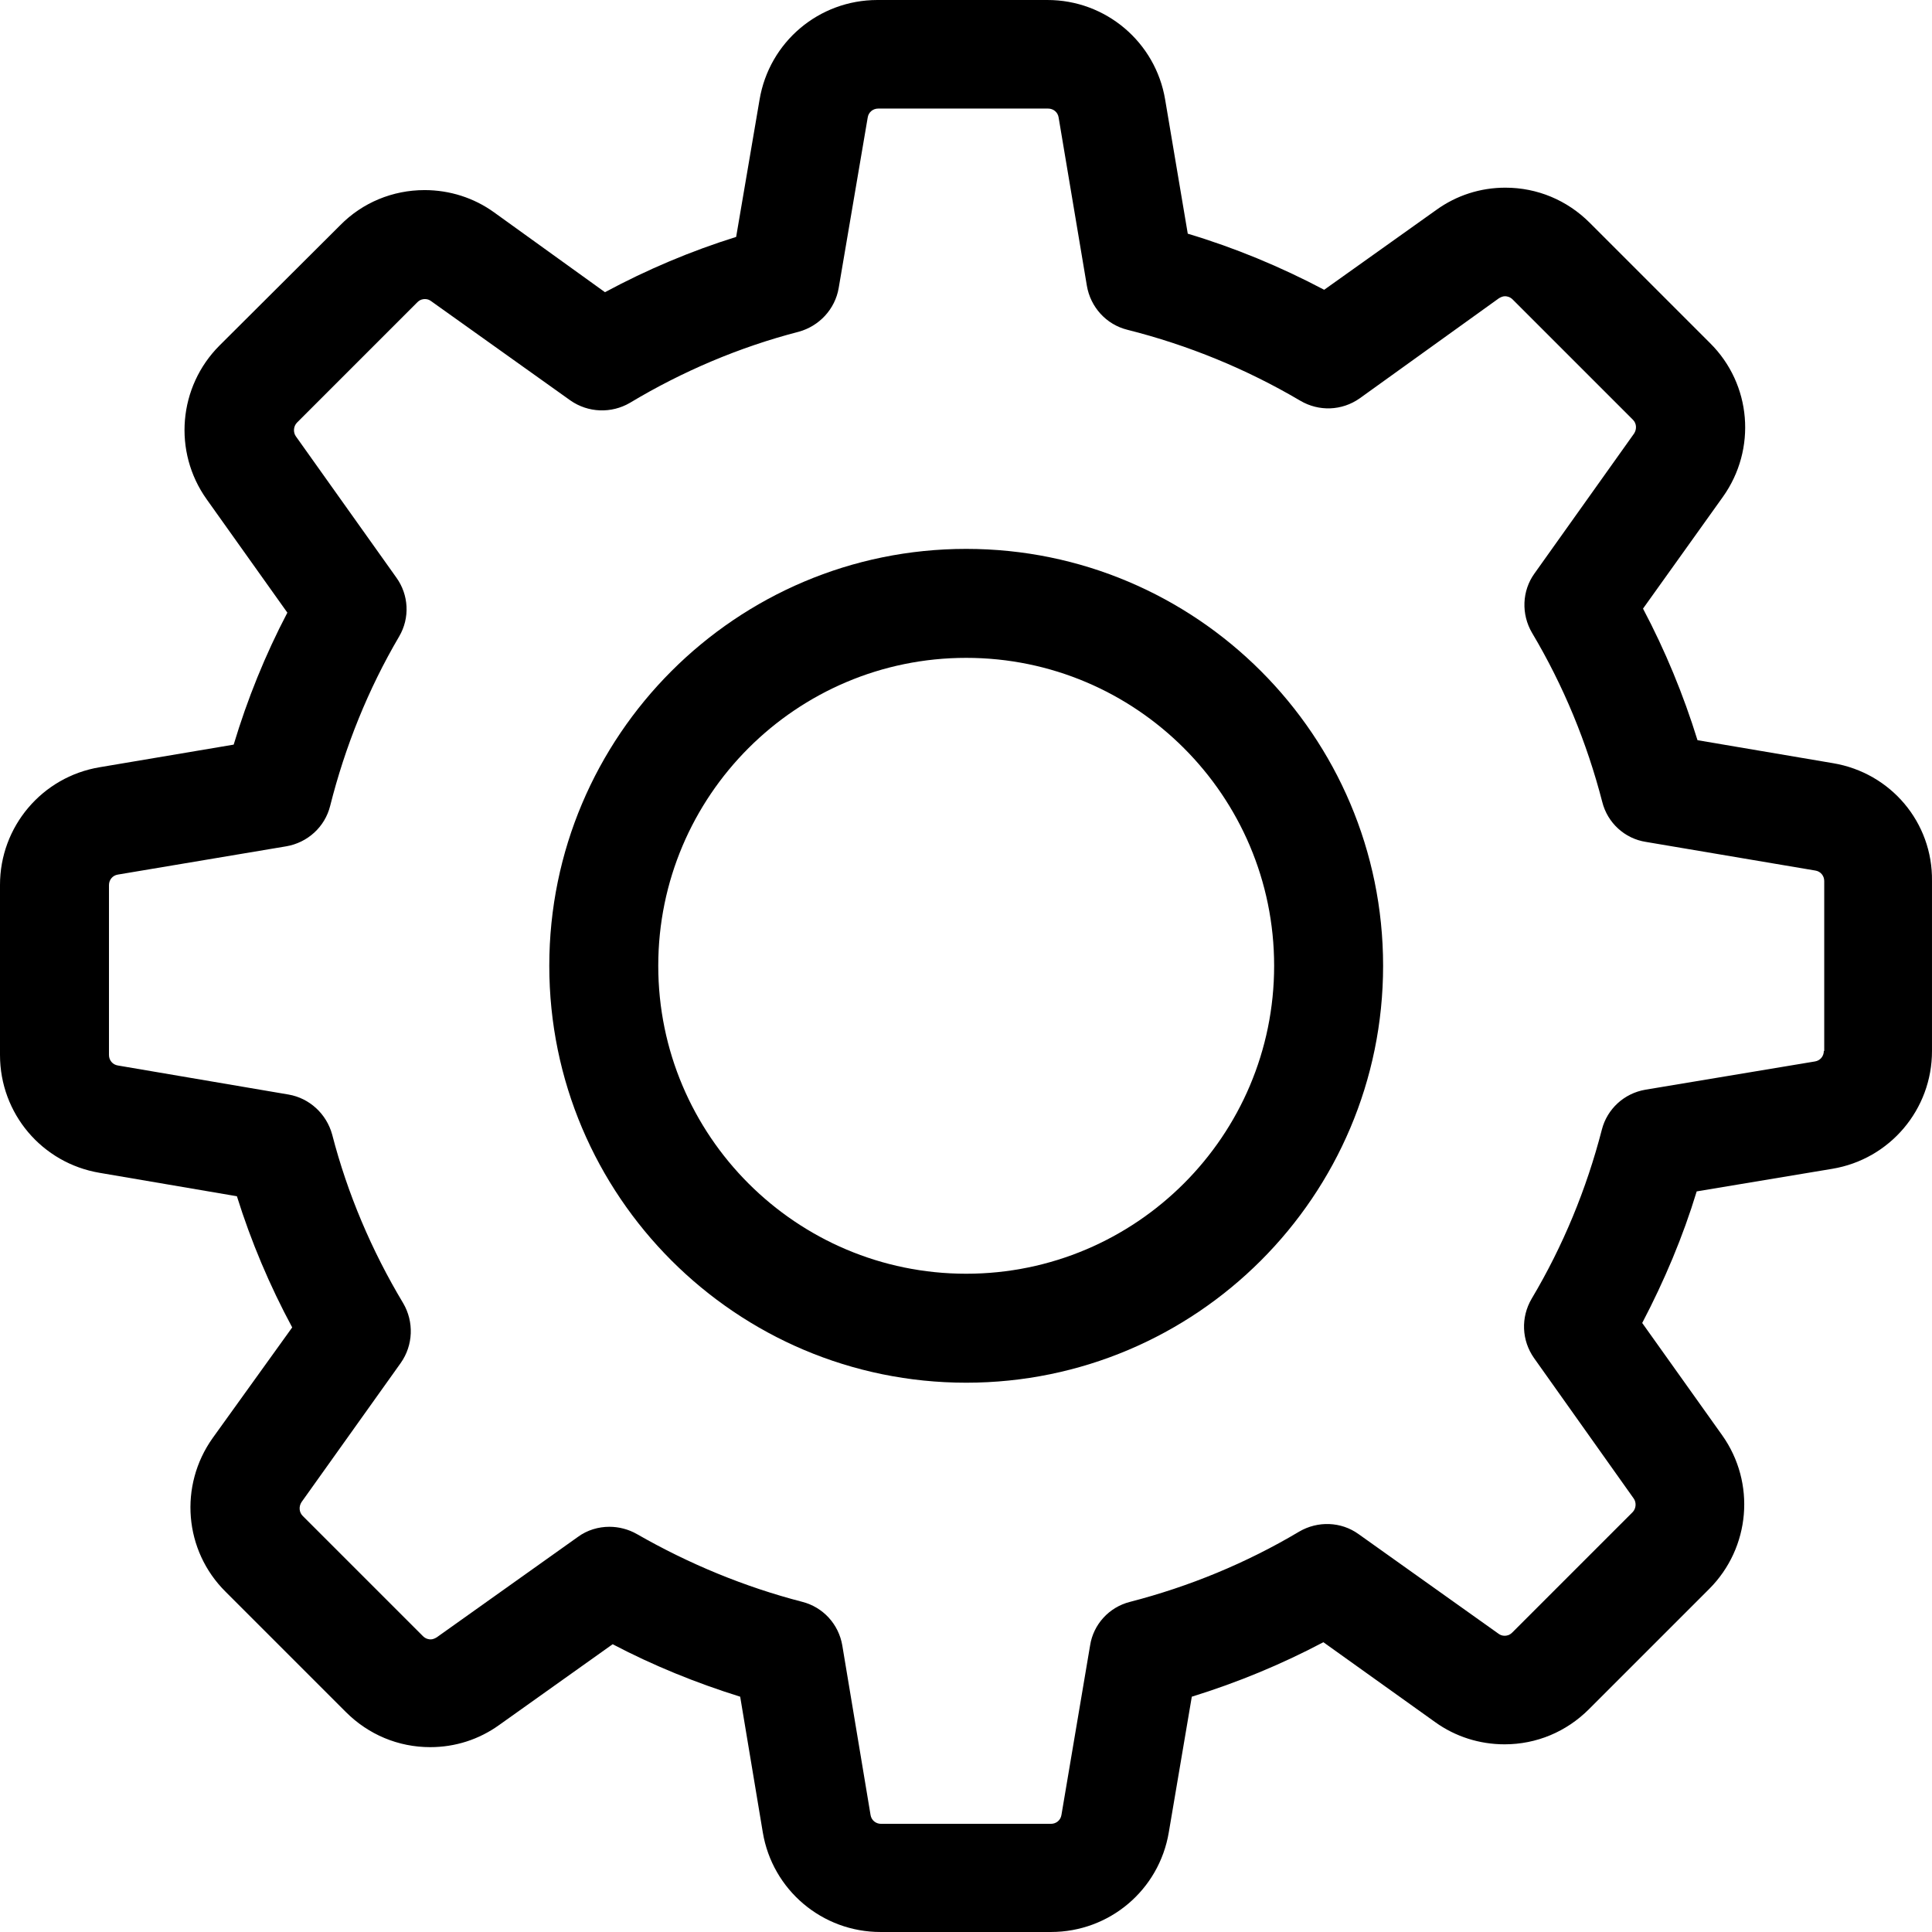
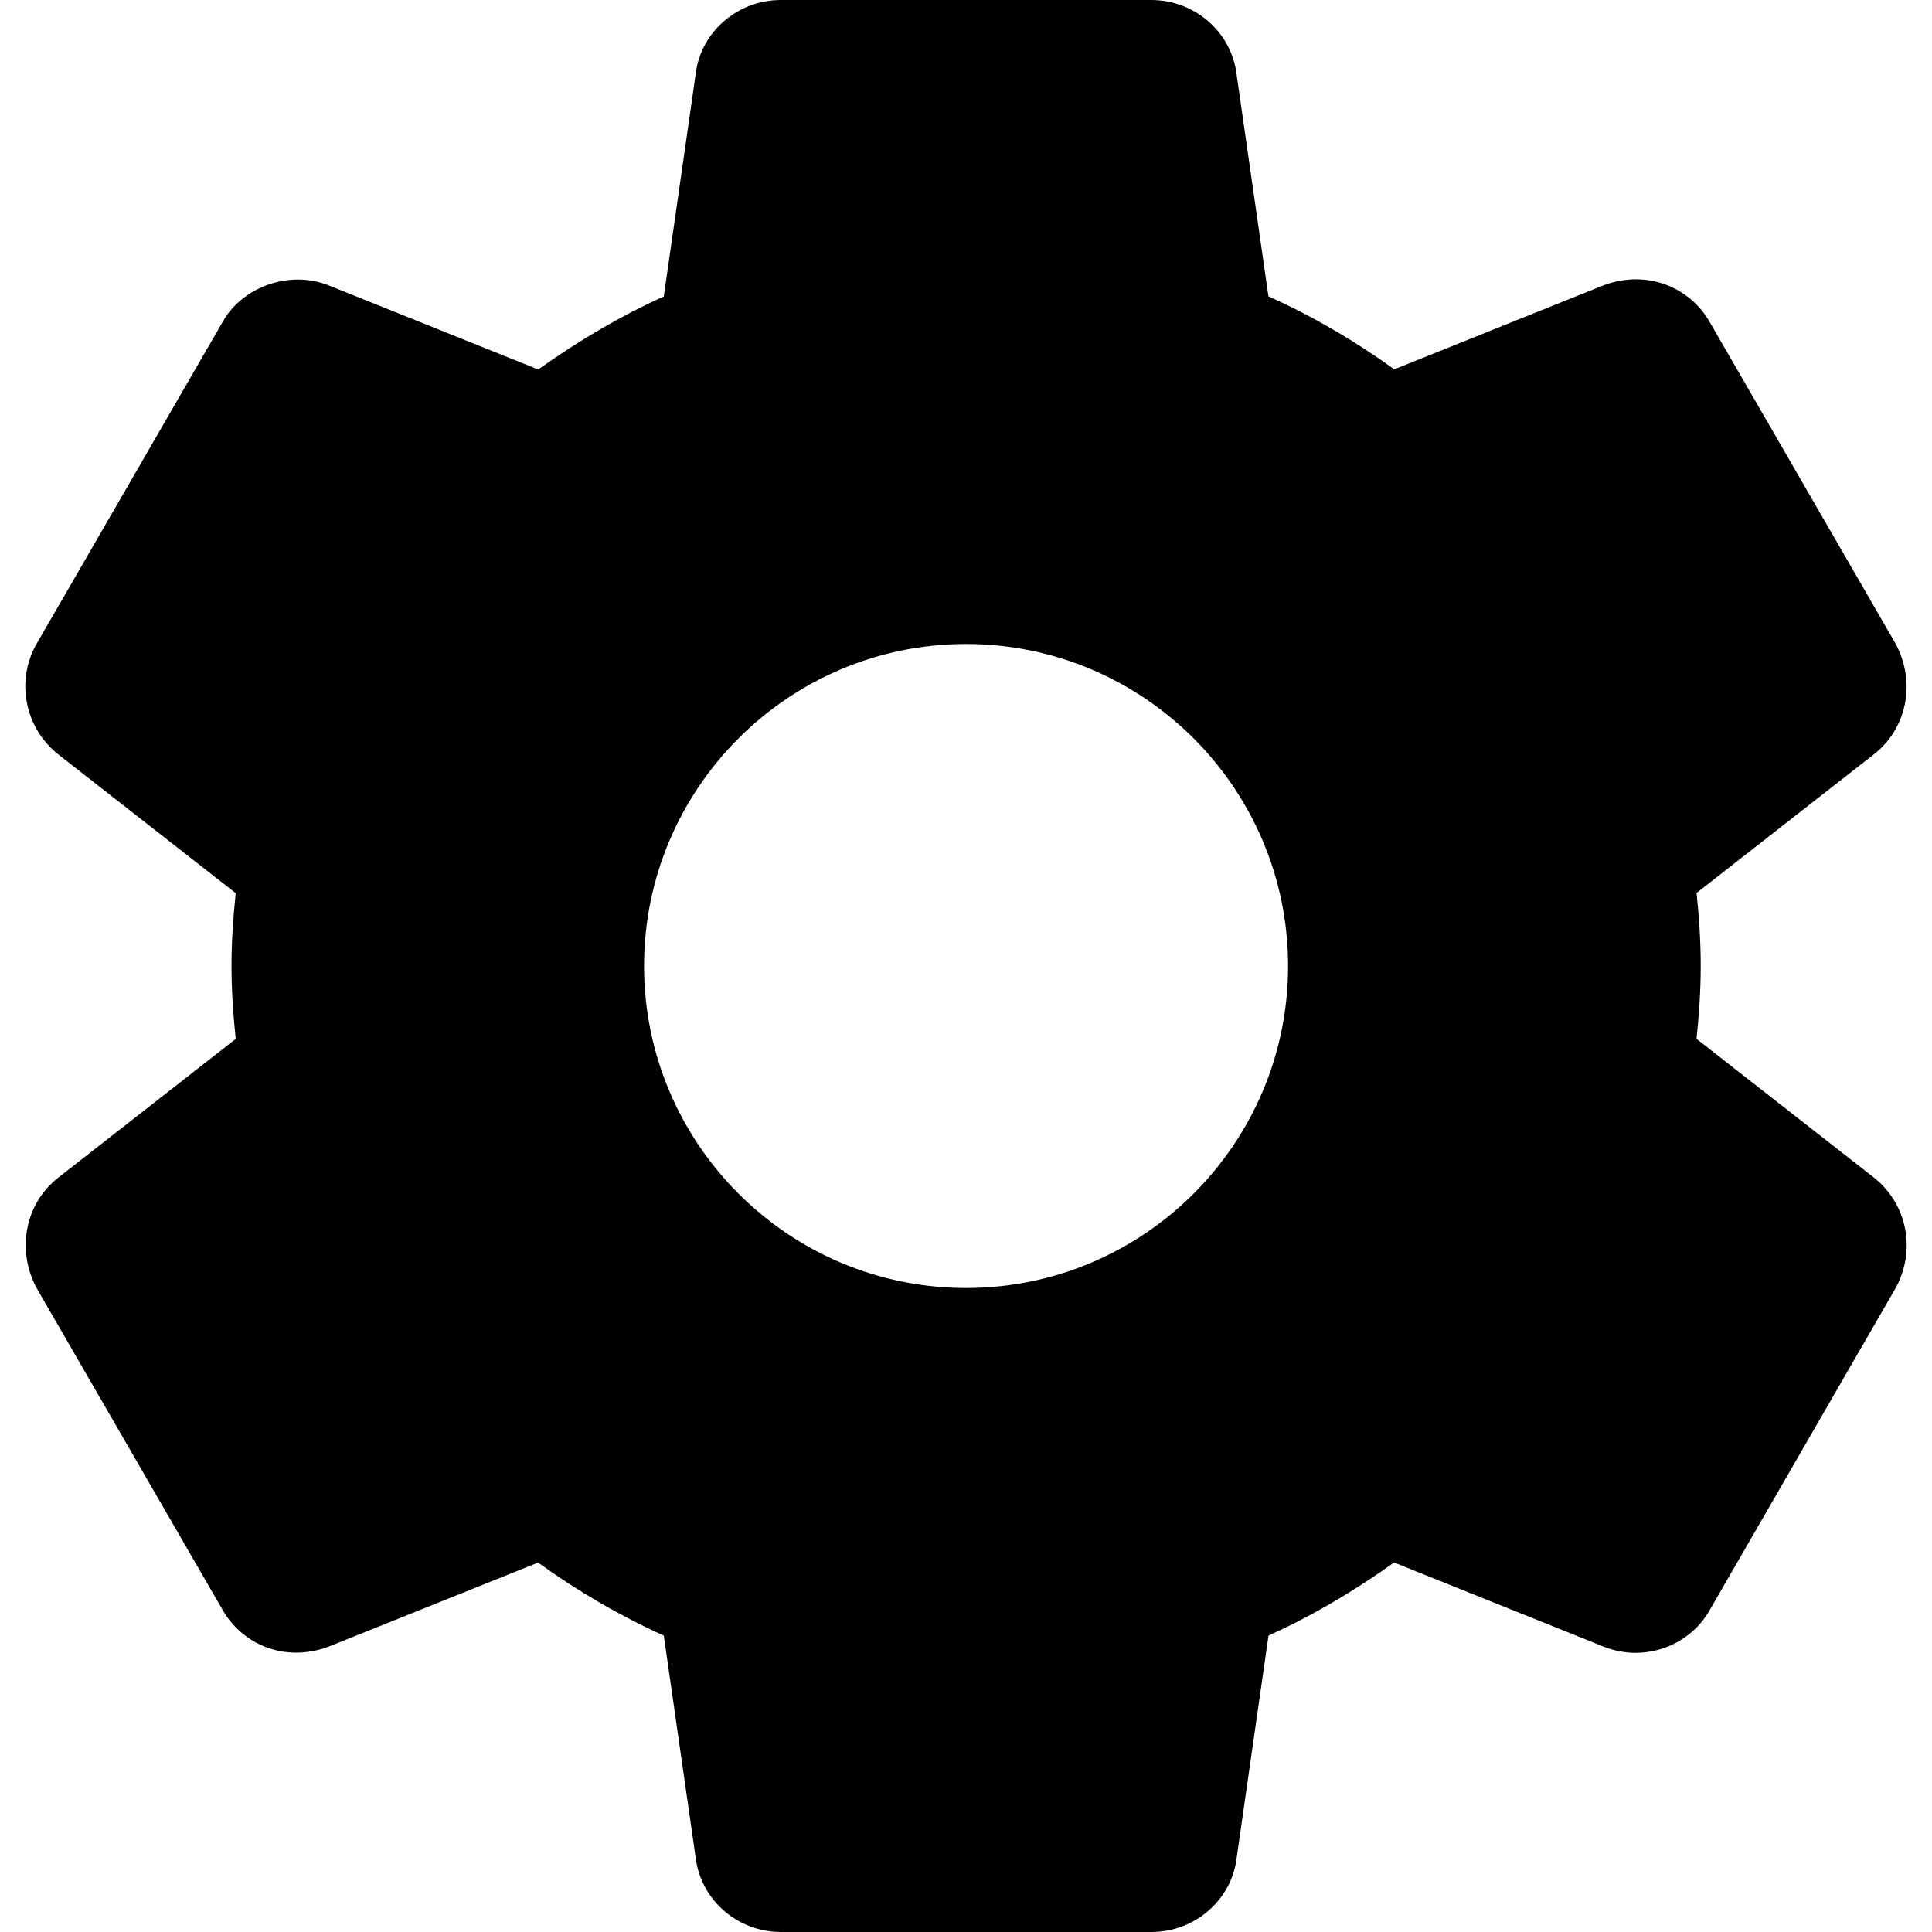
- <svg xmlns="http://www.w3.org/2000/svg" viewBox="0 0 478.703 478.703">
-   <path d="M454.2 189.101l-33.6-5.7c-3.5-11.3-8-22.2-13.5-32.6l19.8-27.7c8.4-11.8 7.1-27.9-3.2-38.1l-29.8-29.8c-5.6-5.6-13-8.7-20.9-8.7-6.2 0-12.1 1.9-17.1 5.5l-27.8 19.8c-10.8-5.7-22.1-10.4-33.8-13.9l-5.6-33.2a29.54 29.54 0 00-29.2-24.7h-42.1c-14.5 0-26.8 10.4-29.2 24.7l-5.8 34c-11.2 3.5-22.1 8.1-32.5 13.7l-27.5-19.8c-5-3.6-11-5.5-17.2-5.5-7.9 0-15.4 3.1-20.9 8.7l-29.9 29.8c-10.2 10.2-11.6 26.3-3.2 38.1l20 28.1c-5.5 10.5-9.9 21.4-13.3 32.7l-33.2 5.6a29.54 29.54 0 00-24.7 29.2v42.1c0 14.5 10.4 26.8 24.7 29.2l34 5.8c3.5 11.2 8.1 22.1 13.7 32.5l-19.7 27.4c-8.4 11.8-7.1 27.9 3.2 38.1l29.8 29.8c5.6 5.6 13 8.7 20.9 8.7 6.2 0 12.1-1.9 17.1-5.5l28.1-20c10.1 5.3 20.7 9.6 31.6 13l5.6 33.6a29.54 29.54 0 0029.2 24.7h42.2c14.5 0 26.8-10.4 29.2-24.7l5.7-33.6c11.3-3.5 22.2-8 32.6-13.5l27.7 19.8c5 3.6 11 5.5 17.2 5.5 7.9 0 15.3-3.1 20.9-8.7l29.8-29.8c10.2-10.2 11.6-26.3 3.2-38.1l-19.8-27.8c5.5-10.5 10.1-21.4 13.5-32.6l33.6-5.6a29.54 29.54 0 0024.7-29.2v-42.1c.2-14.5-10.2-26.8-24.5-29.2zm-2.3 71.3c0 1.3-.9 2.4-2.2 2.6l-42 7c-5.3.9-9.5 4.8-10.8 9.9-3.8 14.7-9.6 28.8-17.4 41.9-2.7 4.6-2.5 10.3.6 14.7l24.7 34.8c.7 1 .6 2.5-.3 3.4l-29.8 29.8c-.7.7-1.4.8-1.9.8-.6 0-1.1-.2-1.5-.5l-34.7-24.7c-4.3-3.1-10.1-3.3-14.7-.6-13.1 7.8-27.2 13.6-41.9 17.4-5.2 1.3-9.1 5.6-9.9 10.8l-7.1 42c-.2 1.3-1.3 2.2-2.6 2.2h-42.1c-1.3 0-2.4-.9-2.6-2.2l-7-42c-.9-5.3-4.8-9.5-9.9-10.8-14.3-3.7-28.1-9.4-41-16.8-2.1-1.2-4.5-1.8-6.8-1.8-2.7 0-5.5.8-7.8 2.5l-35 24.9c-.5.3-1 .5-1.5.5-.4 0-1.2-.1-1.9-.8l-29.8-29.8c-.9-.9-1-2.3-.3-3.4l24.6-34.5c3.1-4.4 3.3-10.2.6-14.8-7.8-13-13.8-27.1-17.6-41.8-1.4-5.1-5.6-9-10.8-9.9l-42.3-7.2c-1.3-.2-2.2-1.3-2.2-2.6v-42.1c0-1.3.9-2.4 2.2-2.6l41.7-7c5.3-.9 9.6-4.8 10.9-10 3.7-14.7 9.4-28.9 17.1-42 2.7-4.6 2.4-10.3-.7-14.6l-24.9-35c-.7-1-.6-2.5.3-3.4l29.8-29.8c.7-.7 1.4-.8 1.9-.8.6 0 1.1.2 1.5.5l34.5 24.6c4.4 3.1 10.2 3.3 14.8.6 13-7.8 27.1-13.8 41.8-17.6 5.1-1.4 9-5.6 9.9-10.8l7.2-42.3c.2-1.3 1.3-2.2 2.6-2.2h42.1c1.3 0 2.4.9 2.6 2.2l7 41.7c.9 5.3 4.8 9.6 10 10.9 15.1 3.8 29.5 9.7 42.9 17.6 4.6 2.7 10.3 2.5 14.7-.6l34.5-24.8c.5-.3 1-.5 1.5-.5.4 0 1.2.1 1.9.8l29.8 29.8c.9.9 1 2.3.3 3.4l-24.7 34.7c-3.1 4.3-3.3 10.1-.6 14.7 7.8 13.1 13.6 27.2 17.4 41.9 1.3 5.2 5.6 9.1 10.8 9.9l42 7.1c1.3.2 2.2 1.3 2.2 2.6v42.1h-.1z" />
-   <path d="M239.4 136.001c-57 0-103.3 46.3-103.3 103.3s46.3 103.3 103.3 103.3 103.3-46.3 103.3-103.3-46.3-103.3-103.3-103.3zm0 179.6c-42.1 0-76.3-34.2-76.3-76.3s34.2-76.3 76.3-76.3 76.3 34.2 76.3 76.3-34.2 76.3-76.3 76.3z" />
+ <svg xmlns="http://www.w3.org/2000/svg" version="1.1" id="Layer_1" x="0px" y="0px" viewBox="0 0 512 512" style="enable-background:new 0 0 512 512;" xml:space="preserve">
+   <g>
+     <g>
+       <path d="M496.659,312.107l-47.061-36.8c0.597-5.675,1.109-12.309,1.109-19.328c0-7.019-0.491-13.653-1.109-19.328l47.104-36.821    c8.747-6.912,11.136-19.179,5.568-29.397L453.331,85.76c-5.227-9.557-16.683-14.464-28.309-10.176l-55.531,22.293    c-10.645-7.68-21.803-14.165-33.344-19.349l-8.448-58.901C326.312,8.448,316.584,0,305.086,0h-98.133    c-11.499,0-21.205,8.448-22.571,19.456l-8.469,59.115c-11.179,5.035-22.165,11.435-33.28,19.349l-55.68-22.357    C76.52,71.531,64.04,76.053,58.856,85.568L9.854,170.347c-5.781,9.771-3.392,22.464,5.547,29.547l47.061,36.8    c-0.747,7.189-1.109,13.44-1.109,19.307s0.363,12.117,1.109,19.328l-47.104,36.821c-8.747,6.933-11.115,19.2-5.547,29.397    l48.939,84.672c5.227,9.536,16.576,14.485,28.309,10.176l55.531-22.293c10.624,7.659,21.781,14.144,33.323,19.349l8.448,58.88    C185.747,503.552,195.454,512,206.974,512h98.133c11.499,0,21.227-8.448,22.592-19.456l8.469-59.093    c11.179-5.056,22.144-11.435,33.28-19.371l55.68,22.357c2.688,1.045,5.483,1.579,8.363,1.579c8.277,0,15.893-4.523,19.733-11.563    l49.152-85.12C507.838,331.349,505.448,319.083,496.659,312.107z M256.019,341.333c-47.061,0-85.333-38.272-85.333-85.333    s38.272-85.333,85.333-85.333s85.333,38.272,85.333,85.333S303.08,341.333,256.019,341.333z" />
+     </g>
+   </g>
+   <g>
+ </g>
+   <g>
+ </g>
+   <g>
+ </g>
+   <g>
+ </g>
+   <g>
+ </g>
+   <g>
+ </g>
+   <g>
+ </g>
+   <g>
+ </g>
+   <g>
+ </g>
+   <g>
+ </g>
+   <g>
+ </g>
+   <g>
+ </g>
+   <g>
+ </g>
+   <g>
+ </g>
+   <g>
+ </g>
</svg>
